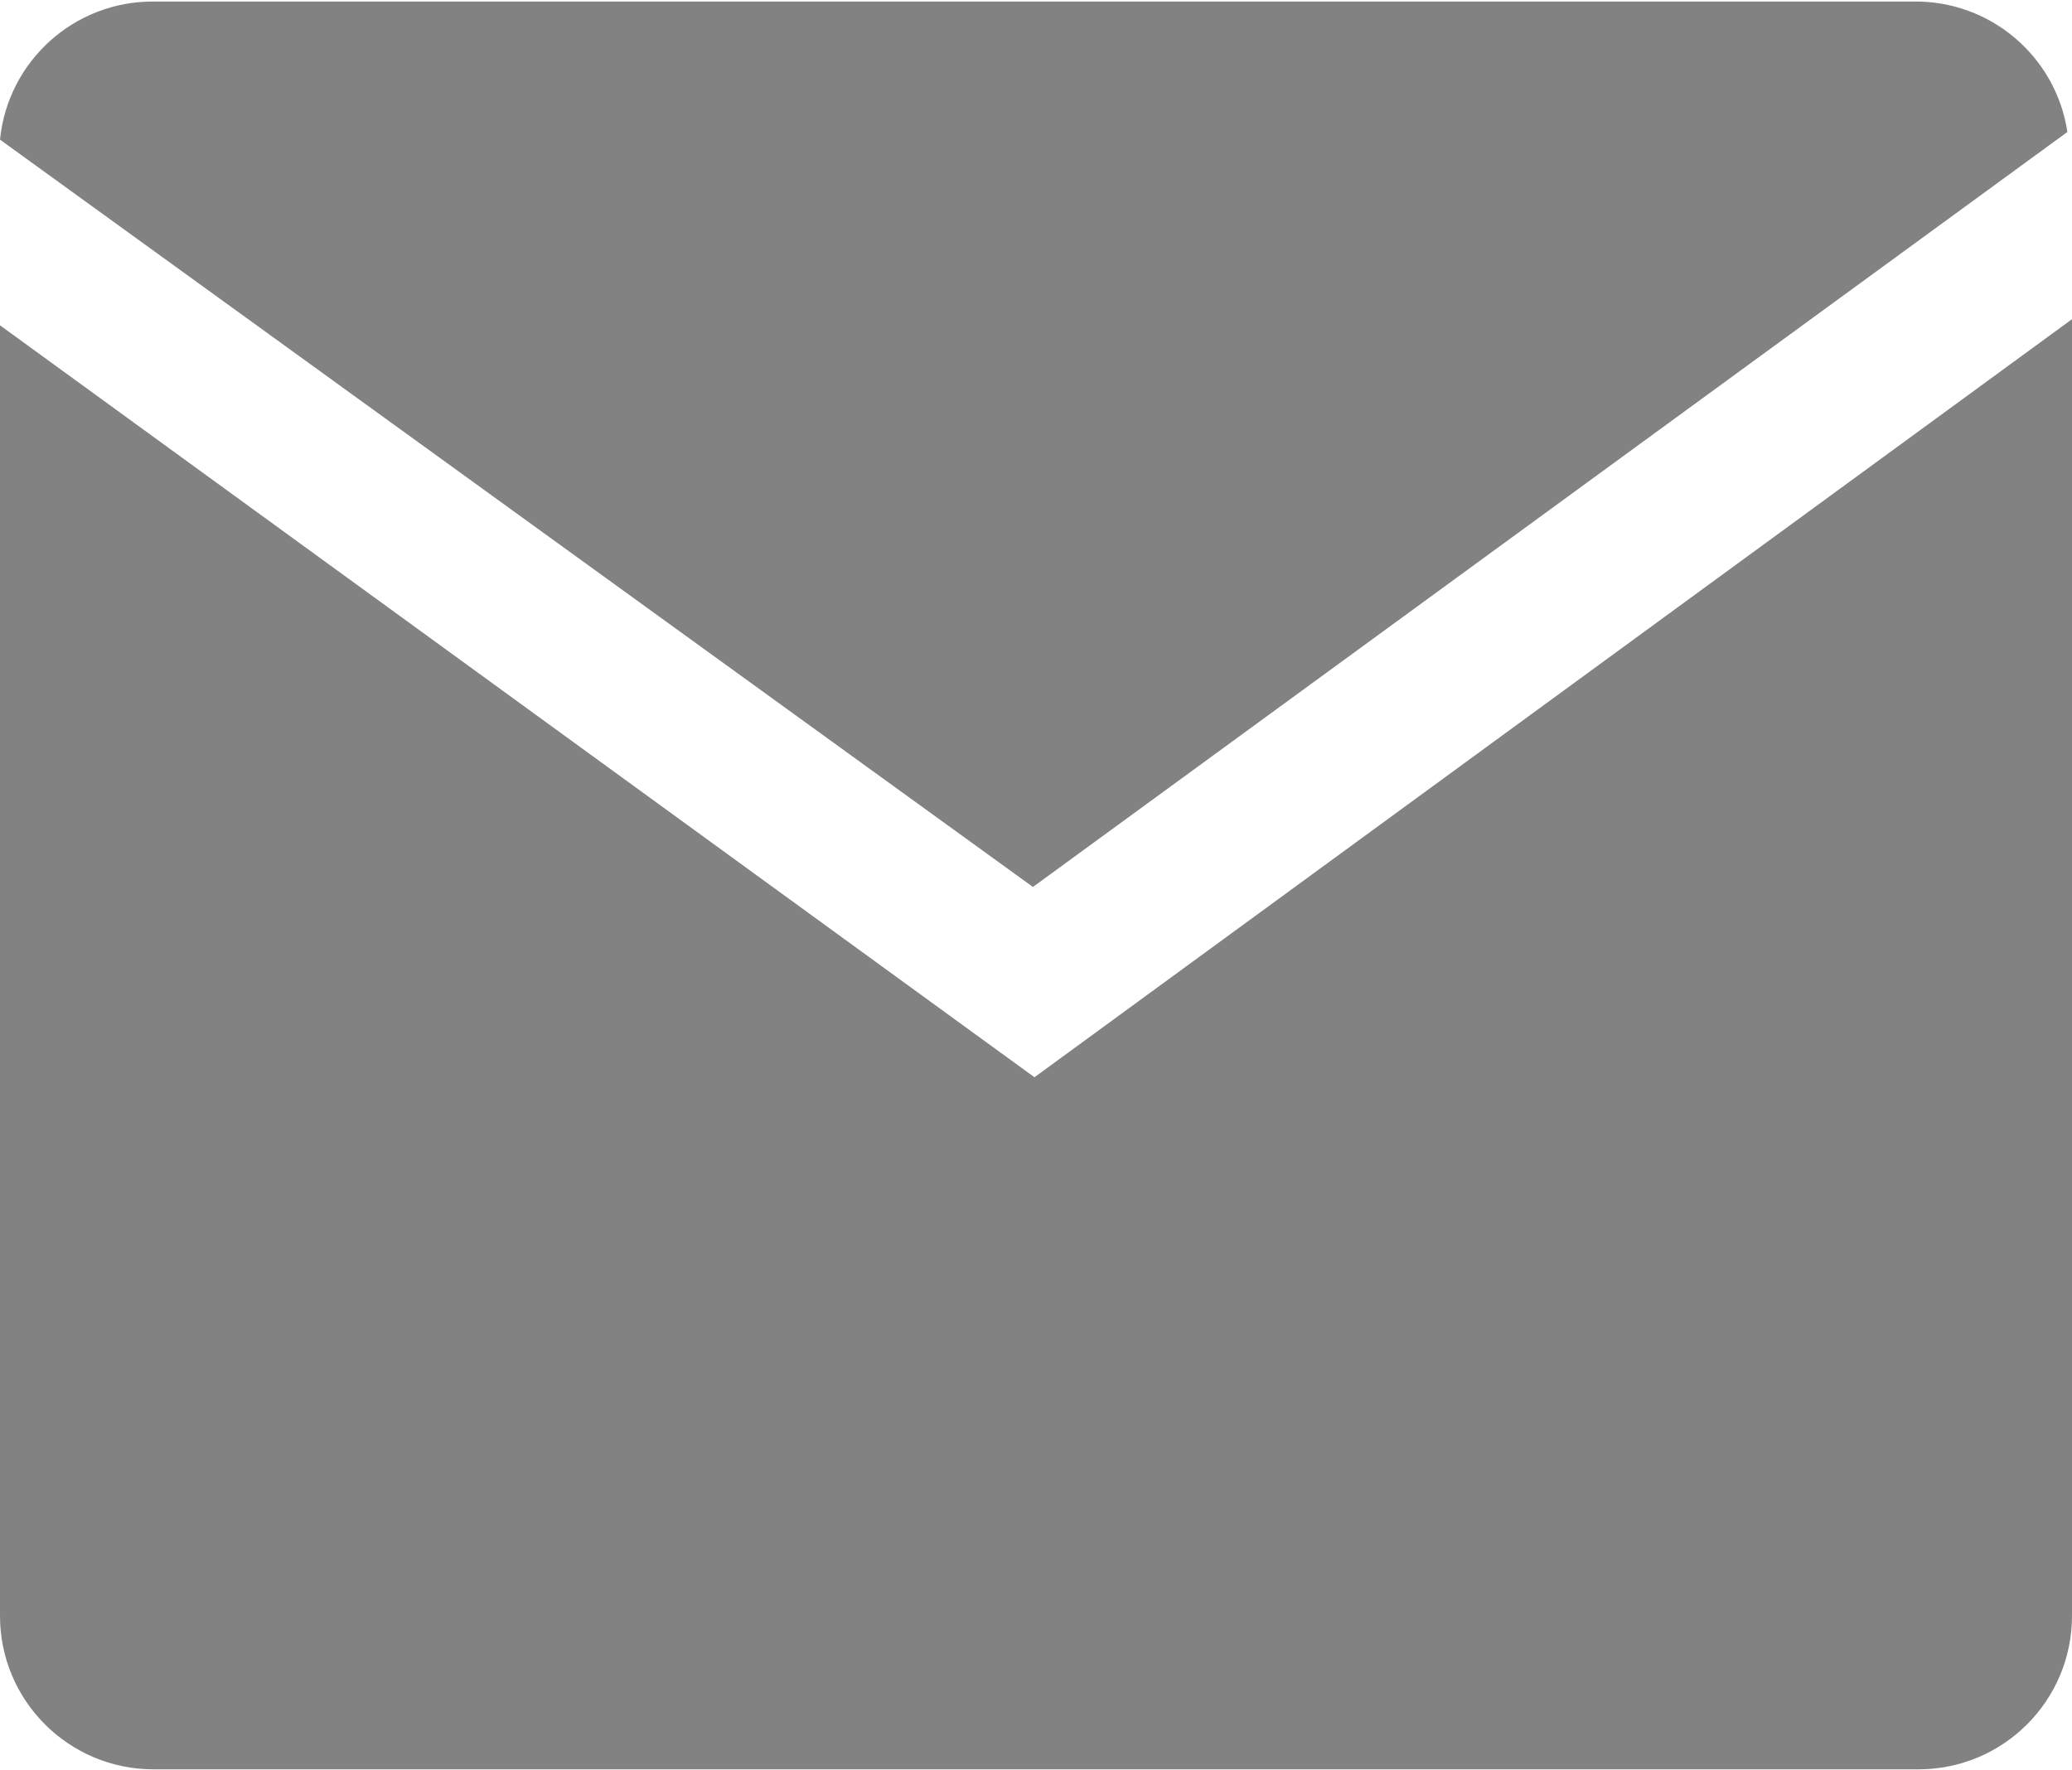
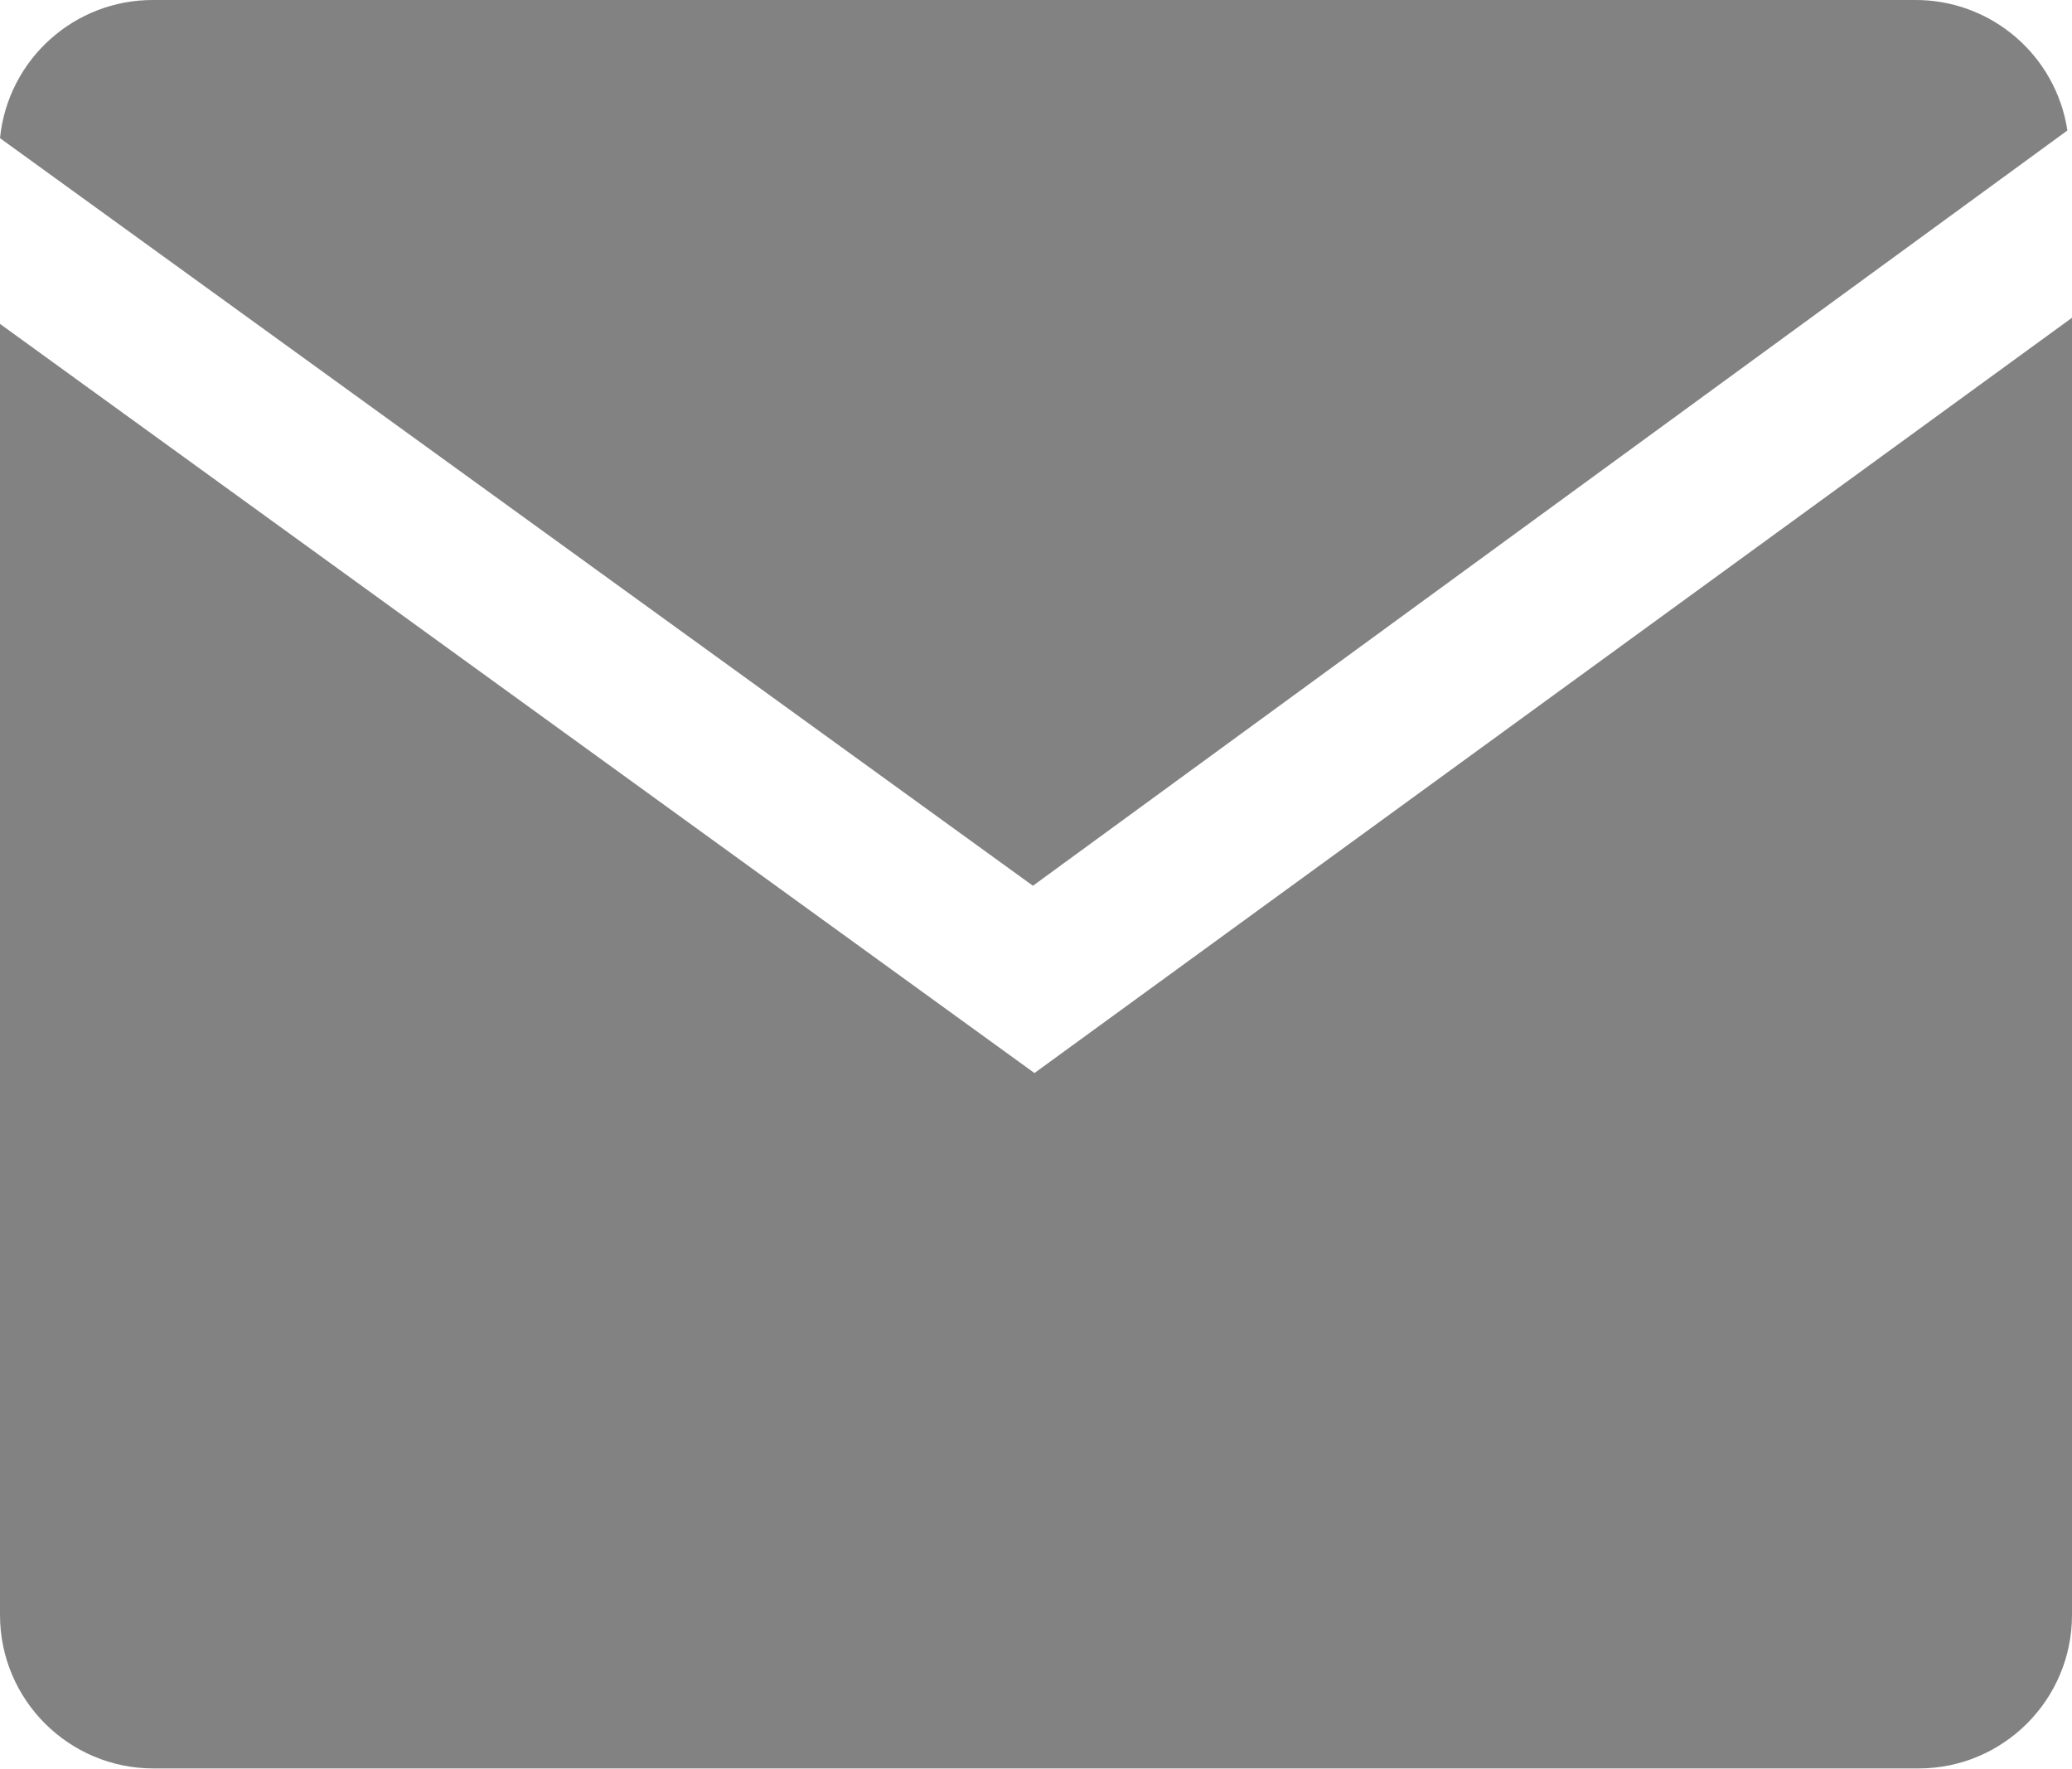
- <svg xmlns="http://www.w3.org/2000/svg" id="Layer_1" data-name="Layer 1" viewBox="0 0 13.5 11.53">
-   <defs>
-     <style>.cls-1{fill:#828282;}</style>
-   </defs>
-   <path class="cls-1" d="M6.74,8L0,3.1v8.41a1,1,0,0,0,1,1H12.5a1,1,0,0,0,1-1V3.06Z" transform="translate(0 -0.98)" />
-   <path class="cls-1" d="M6.73,6.76l6.74-4.92a1,1,0,0,0-1-.85H1a1,1,0,0,0-1,.9Z" transform="translate(0 -0.98)" />
+ <svg xmlns="http://www.w3.org/2000/svg" viewBox="0 0 13.5 11.52">
+   <path d="M6.74,7L0,2.12v8.41a1,1,0,0,0,1,1H12.5a1,1,0,0,0,1-1V2.08Z" transform="translate(0 -0.01)" fill="#828282" />
+   <path d="M6.73,5.78l6.74-4.92a1,1,0,0,0-1-.85H1a1,1,0,0,0-1,.9Z" transform="translate(0 -0.01)" fill="#828282" />
</svg>
